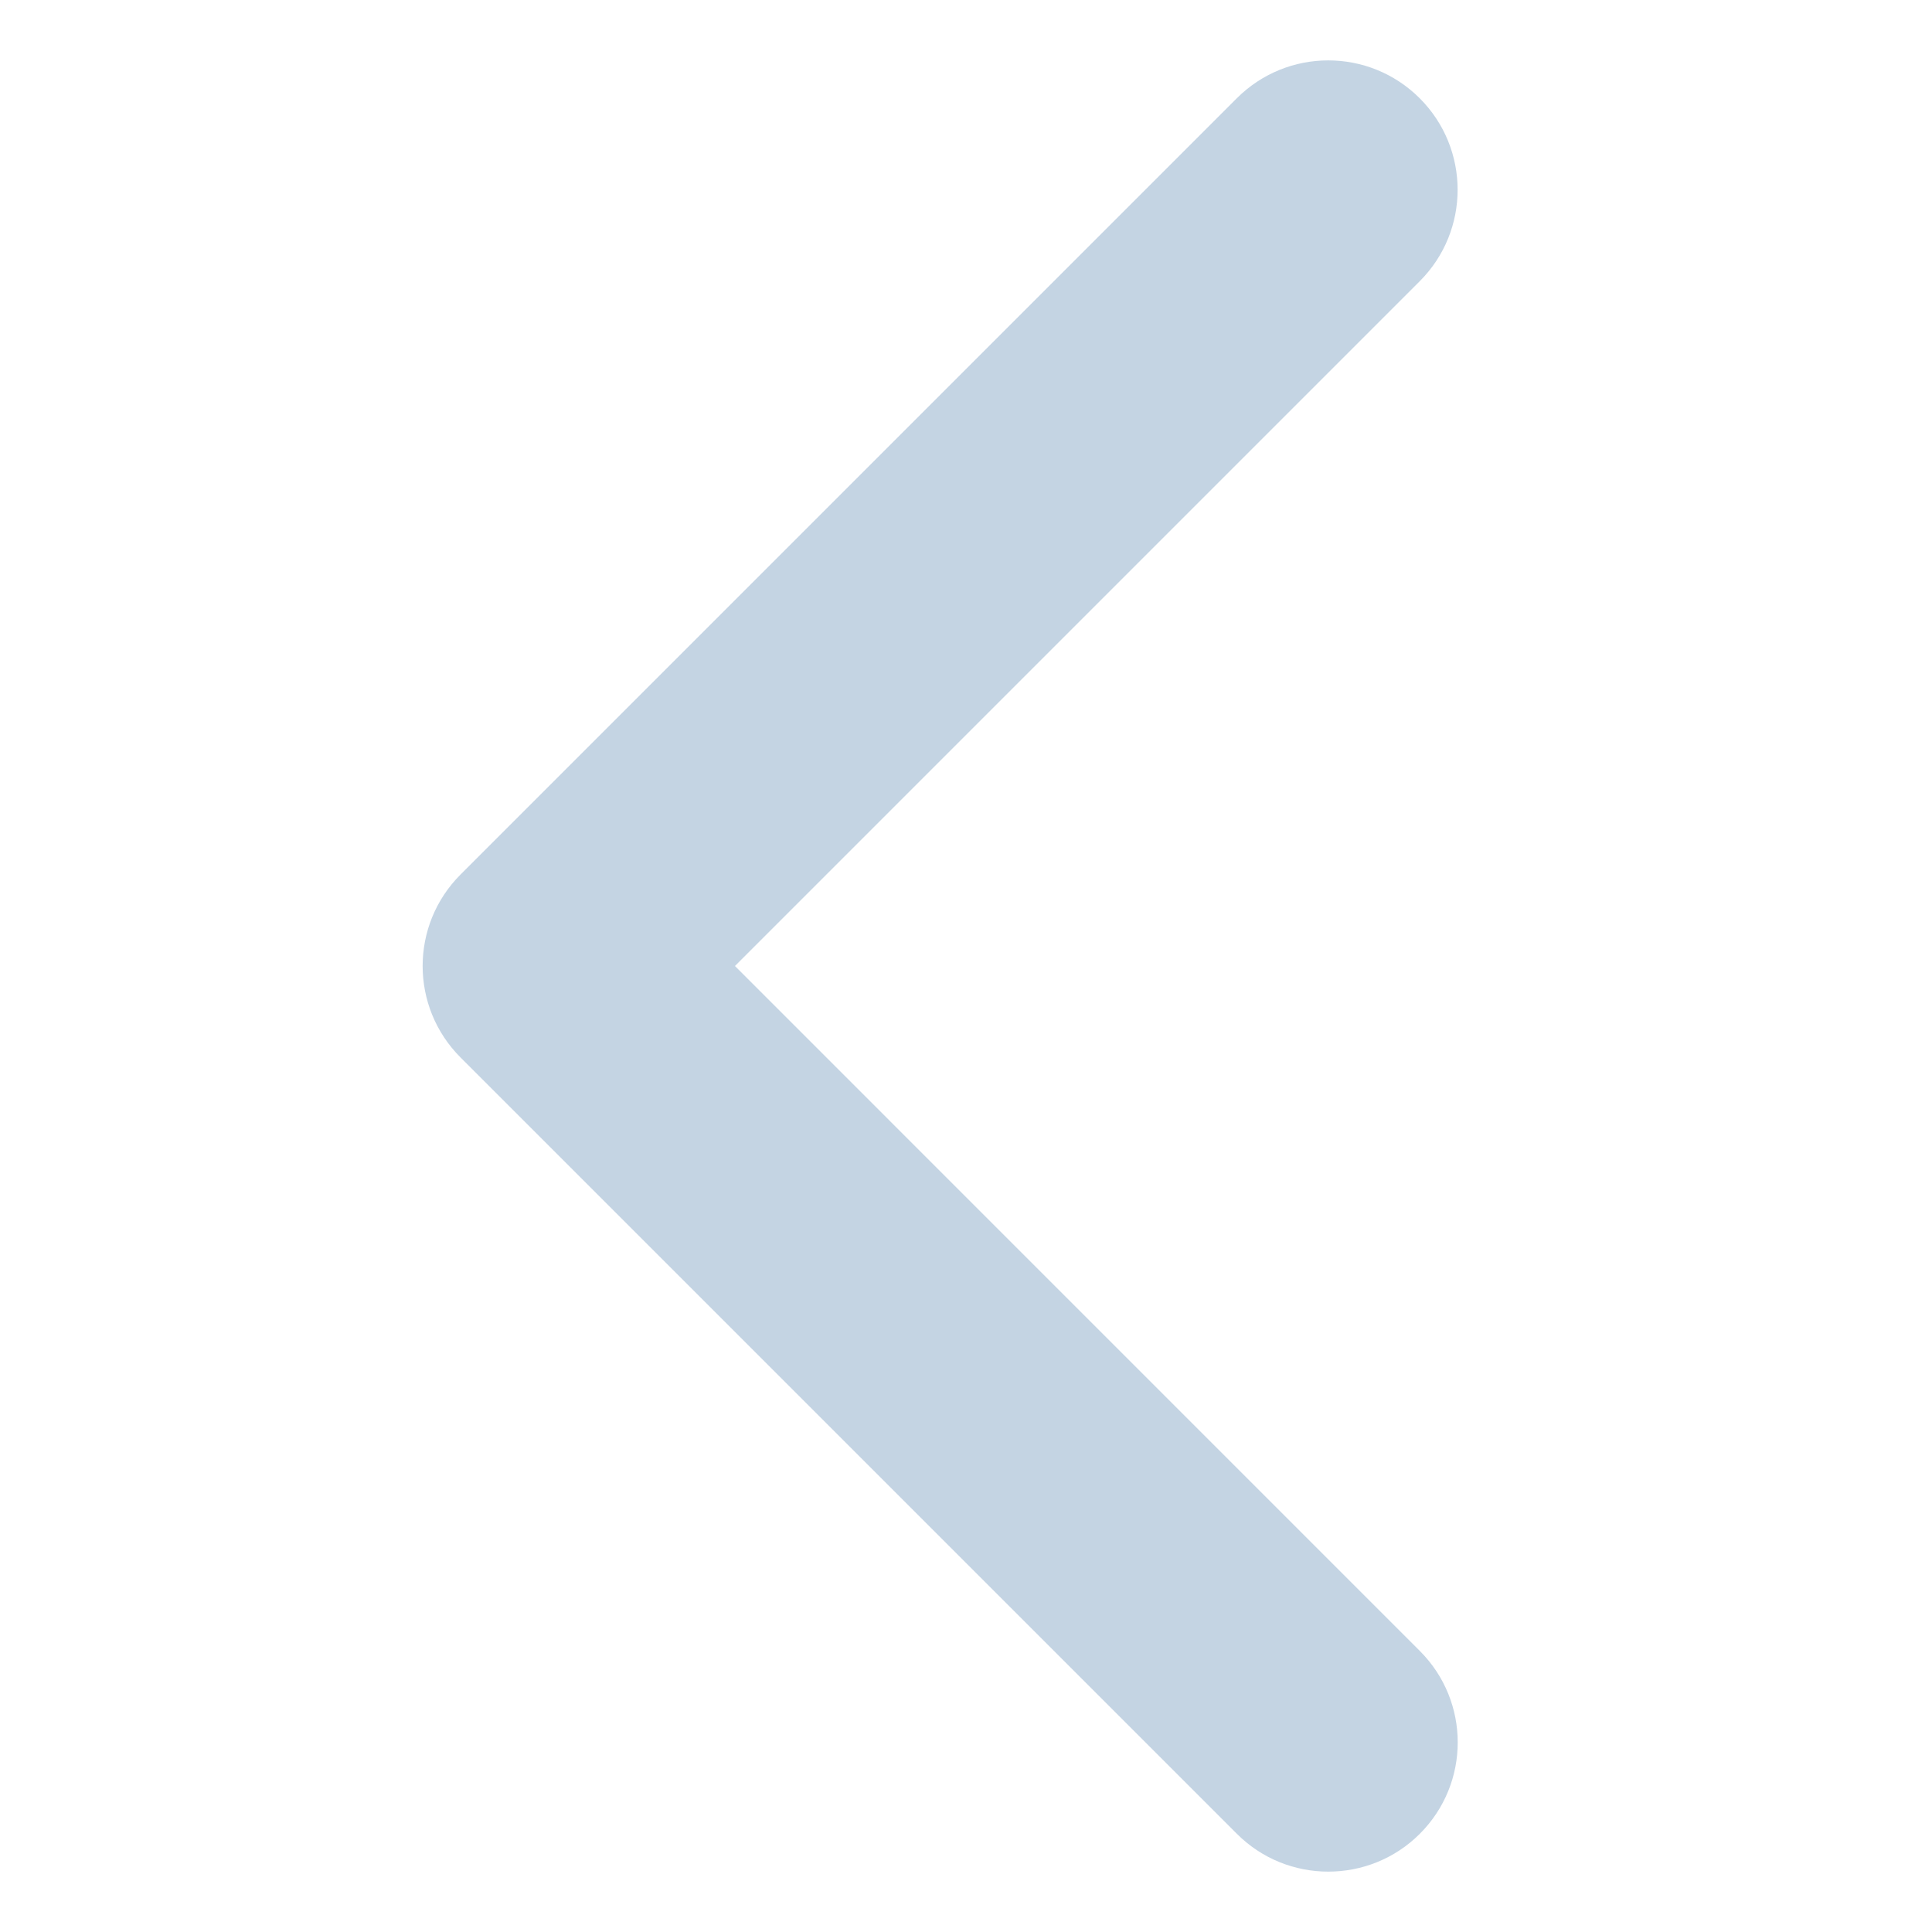
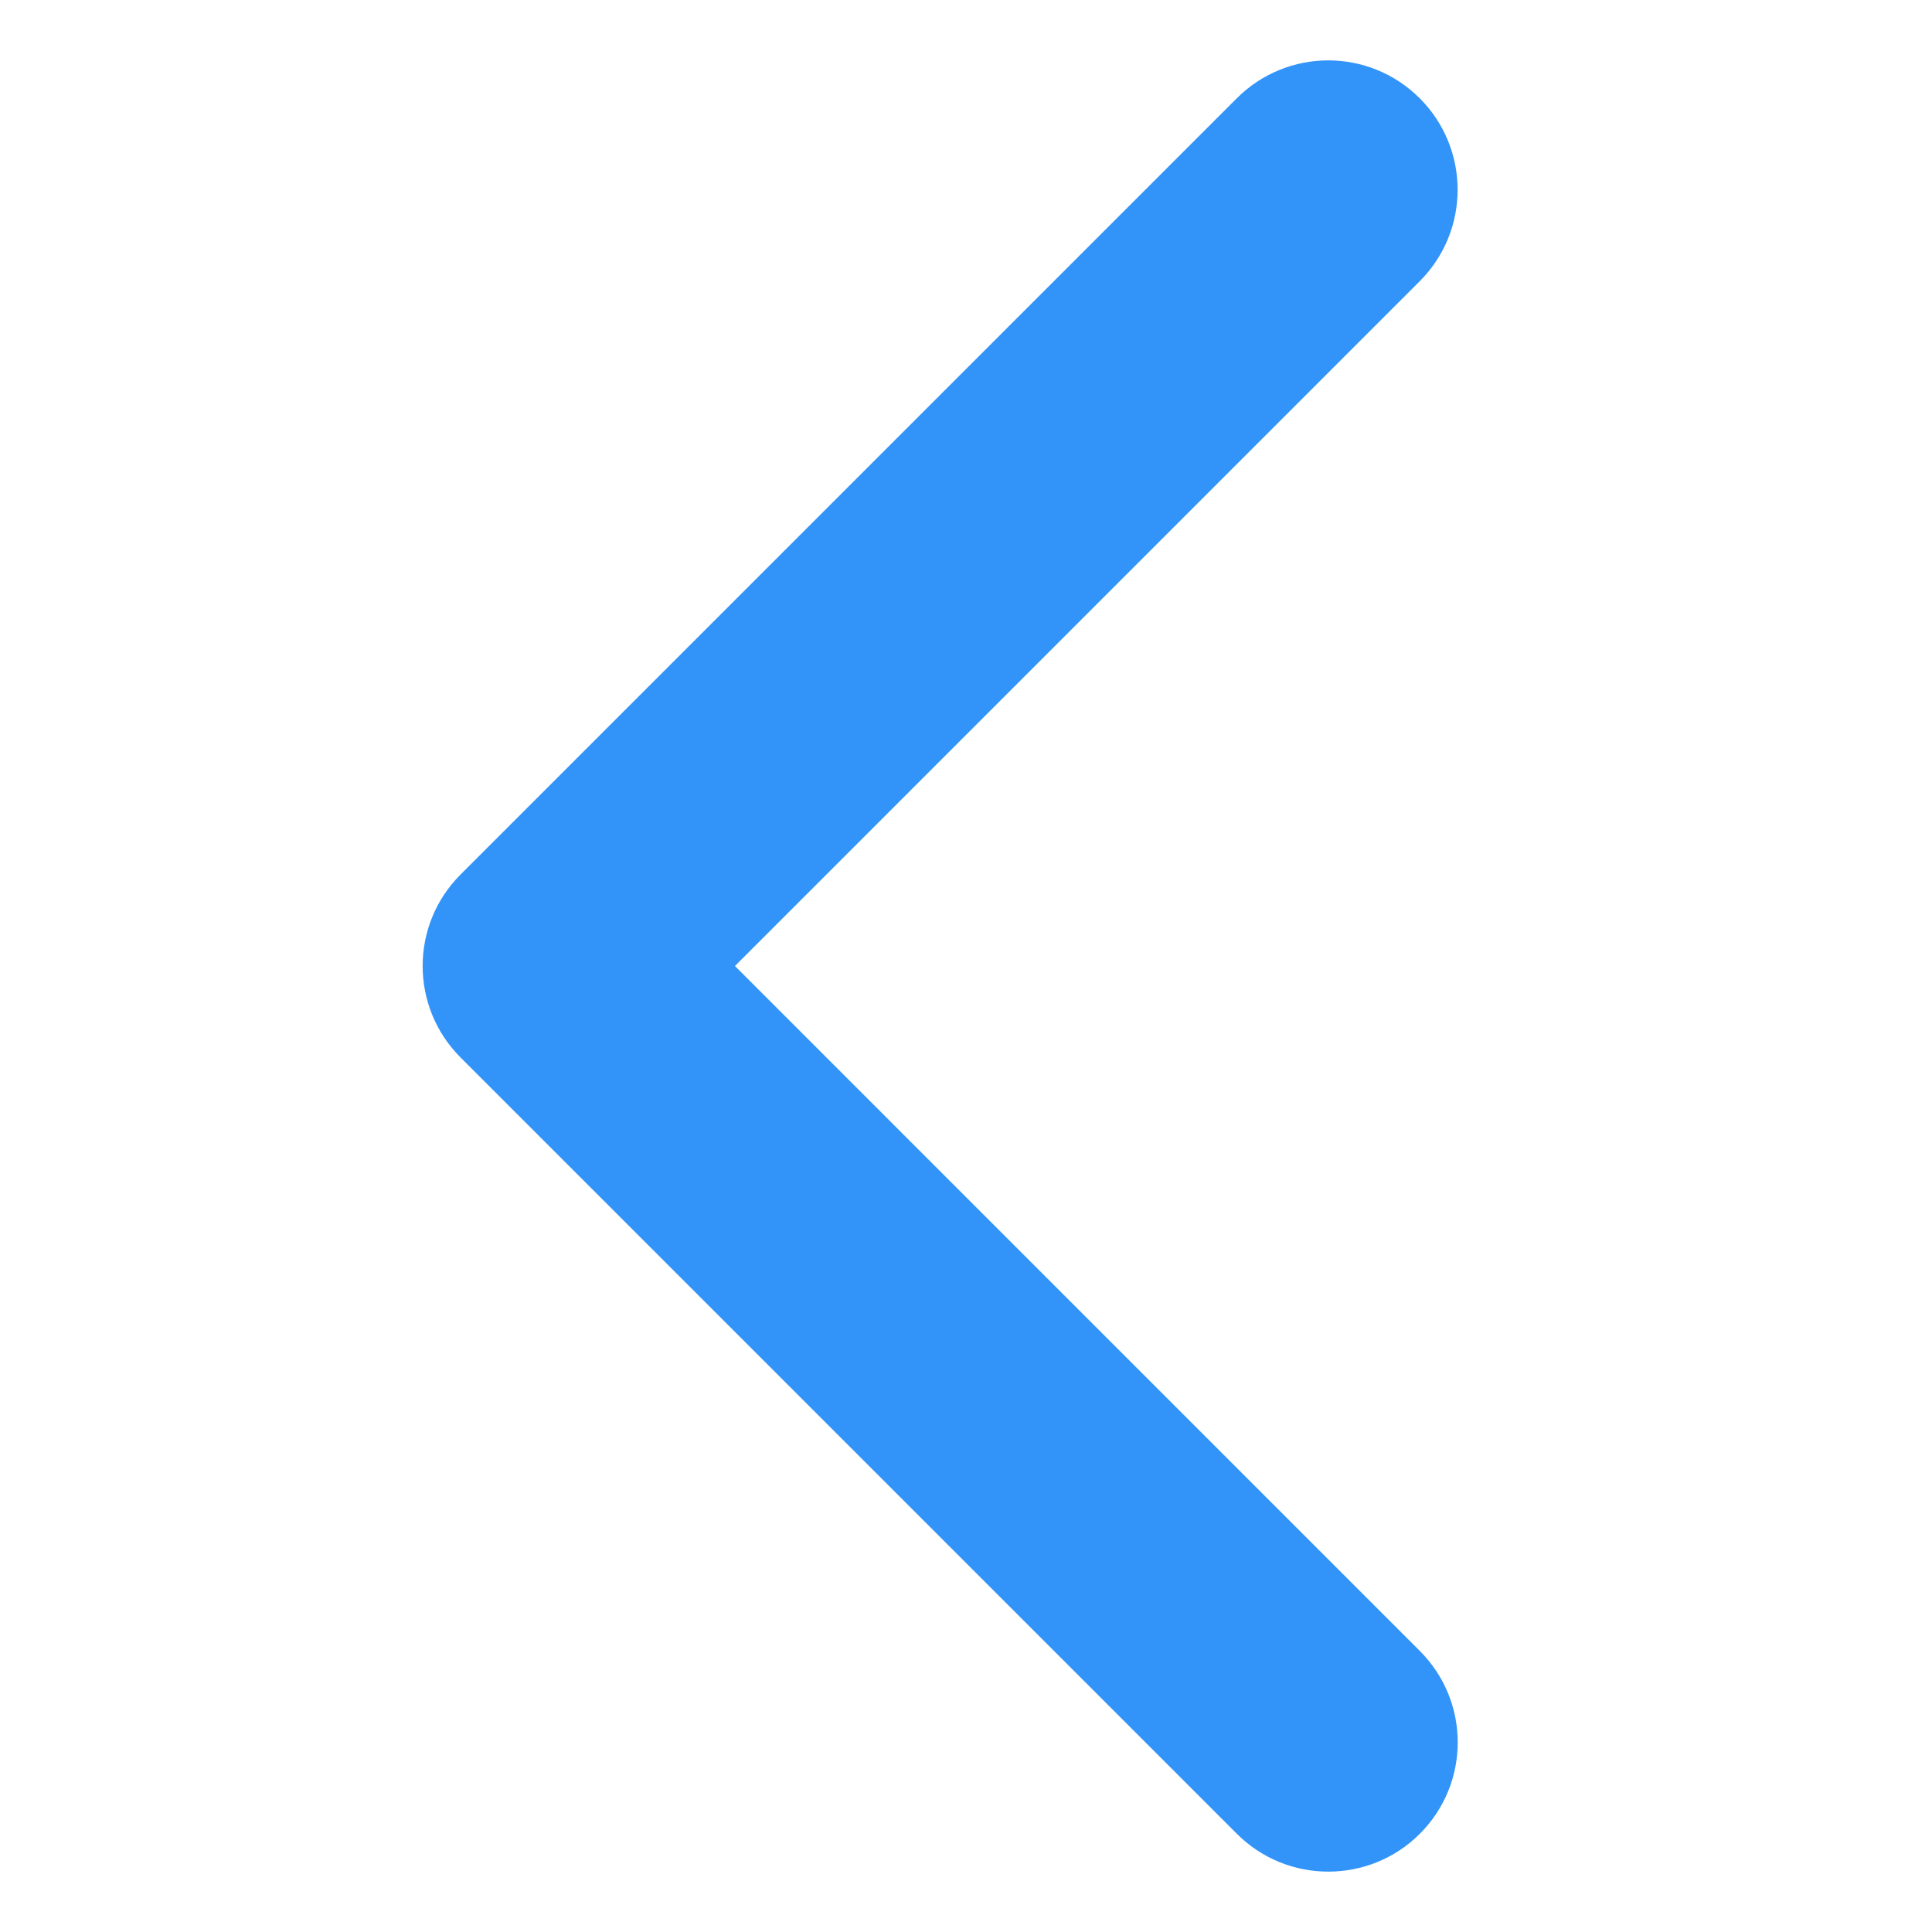
<svg xmlns="http://www.w3.org/2000/svg" width="32" height="32" viewBox="0 0 32 32" fill="none">
-   <path d="M22 31C21.451 31 20.903 30.791 20.485 30.372L7.628 17.515C6.791 16.678 6.791 15.322 7.628 14.485L20.485 1.628C21.322 0.791 22.678 0.791 23.515 1.628C24.352 2.465 24.352 3.821 23.515 4.658L12.173 16L23.516 27.344C24.354 28.181 24.354 29.537 23.516 30.374C23.098 30.792 22.549 31 22 31Z" fill="#C4D4E3" />
+   <path d="M22 31C21.451 31 20.903 30.791 20.485 30.372L7.628 17.515C6.791 16.678 6.791 15.322 7.628 14.485L20.485 1.628C21.322 0.791 22.678 0.791 23.515 1.628C24.352 2.465 24.352 3.821 23.515 4.658L12.173 16L23.516 27.344C24.354 28.181 24.354 29.537 23.516 30.374C23.098 30.792 22.549 31 22 31Z" fill="#3294F8" />
</svg>
